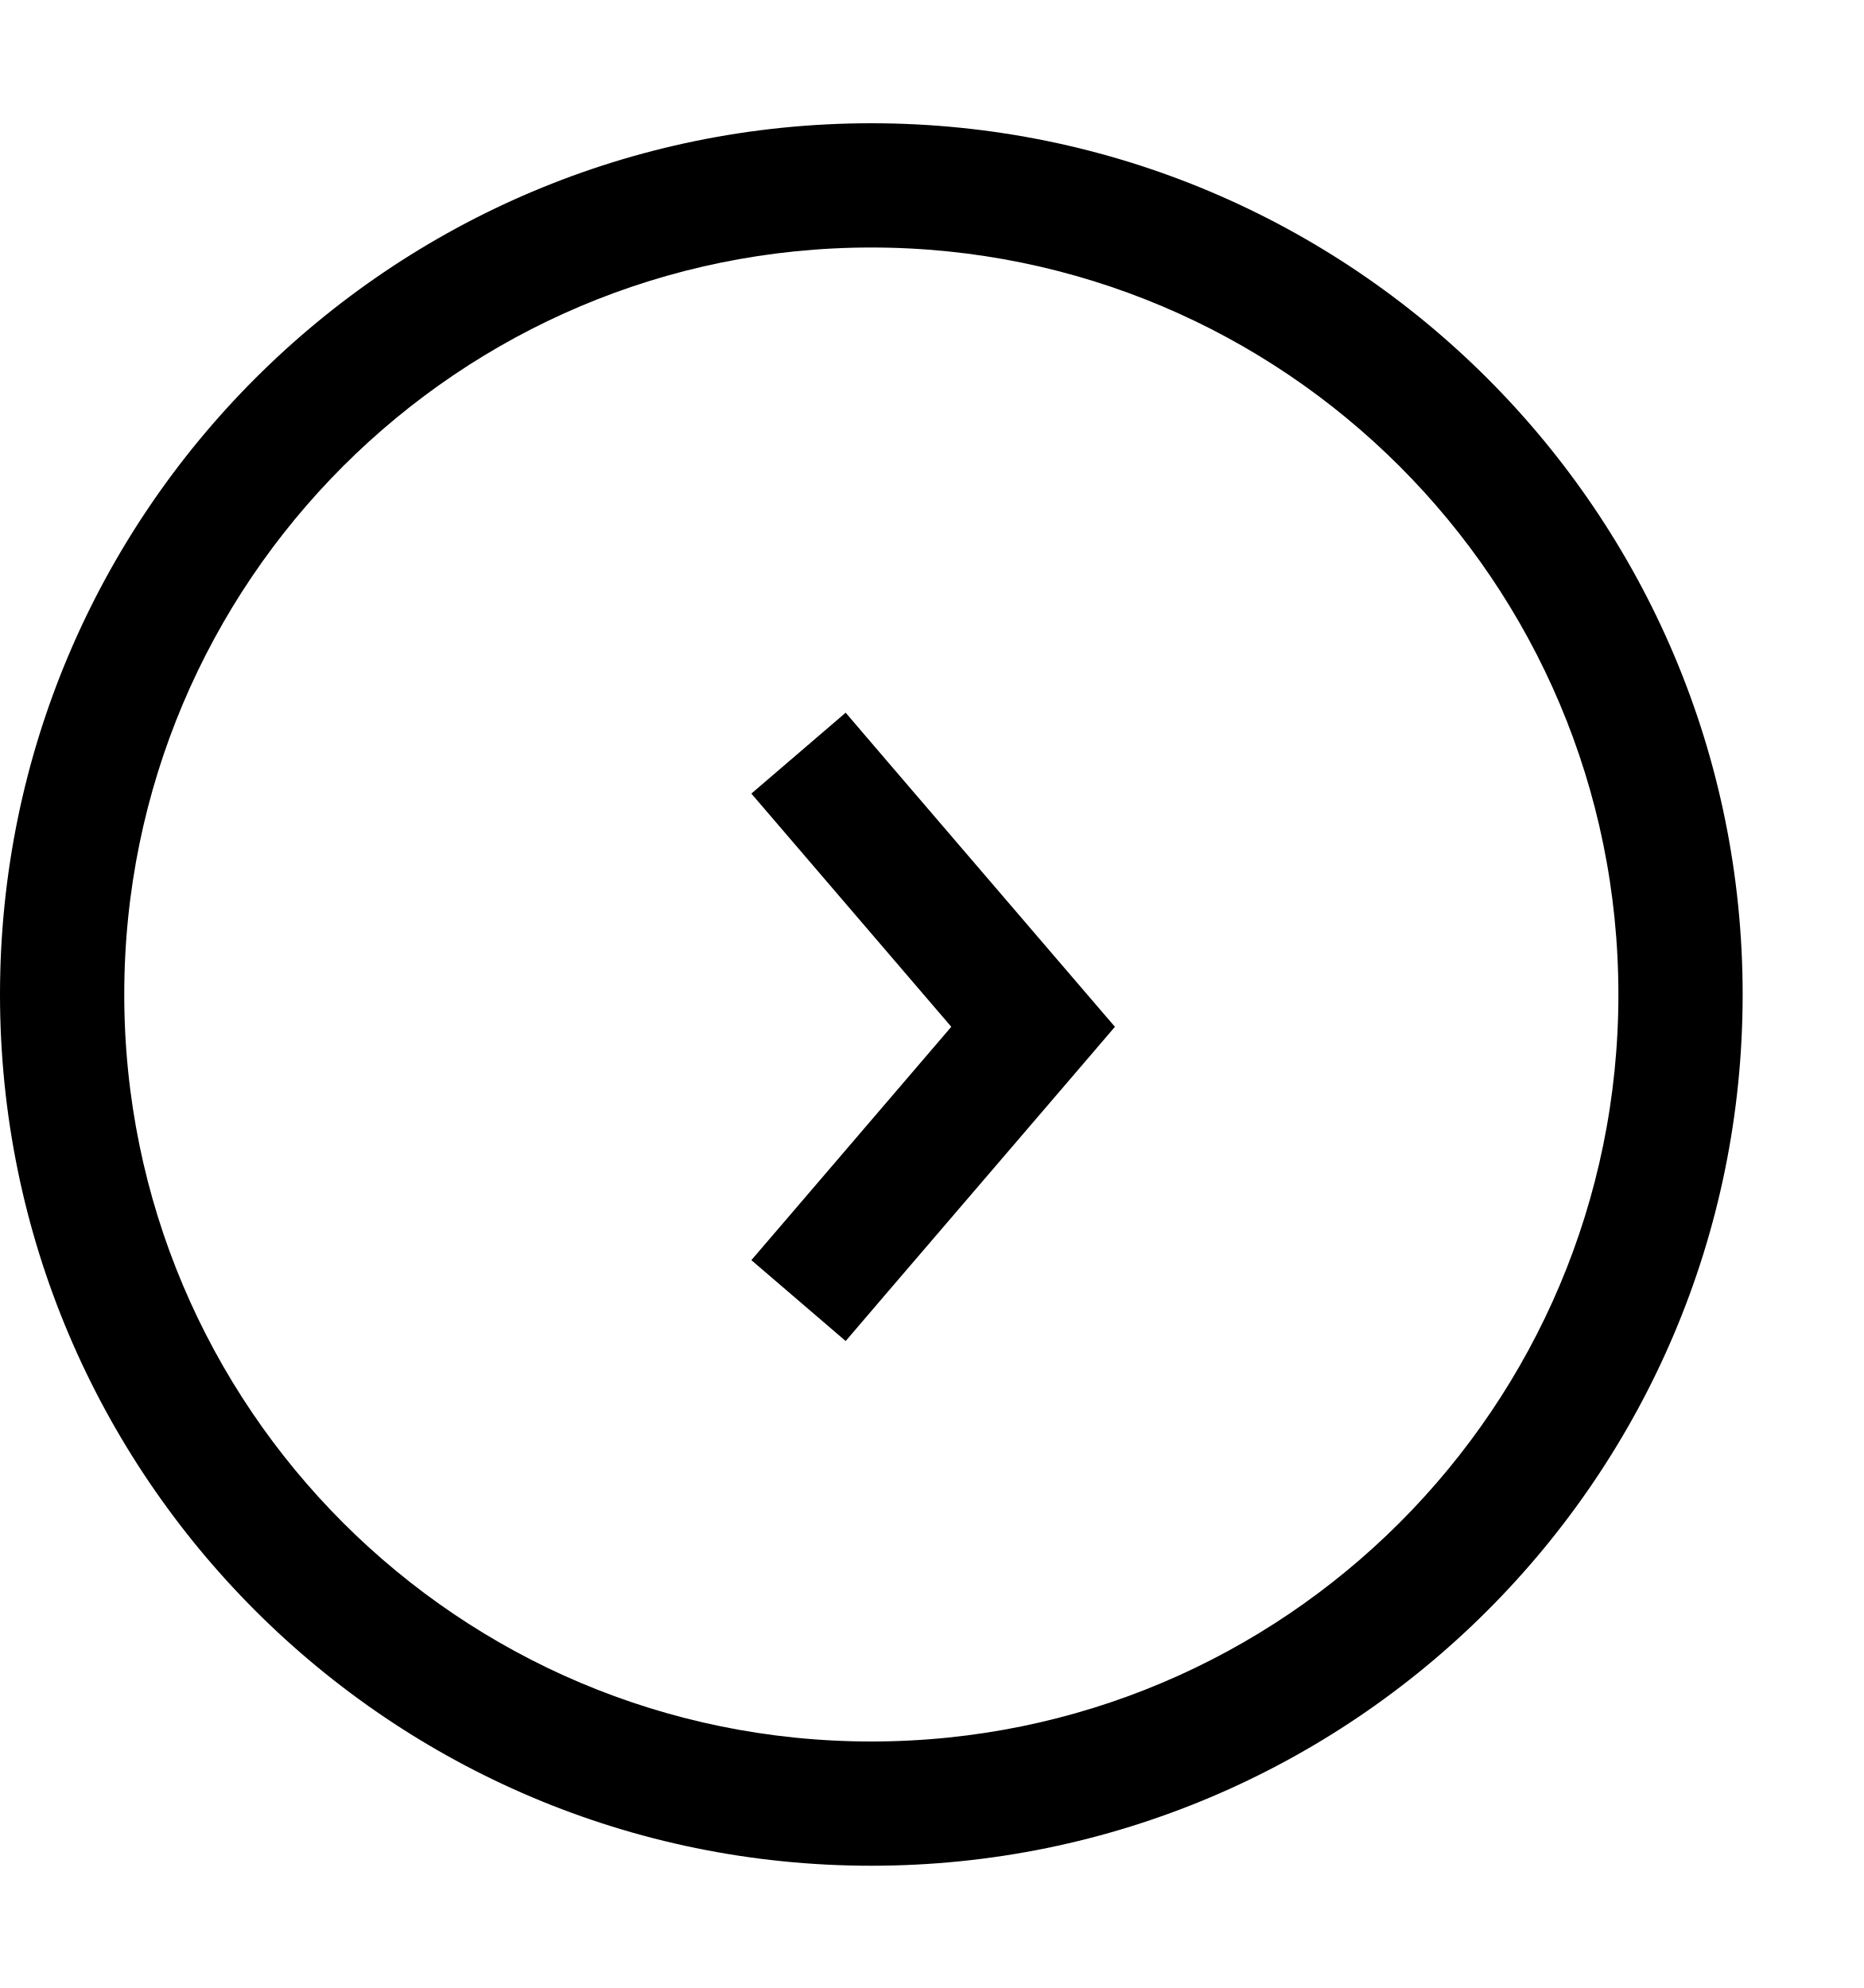
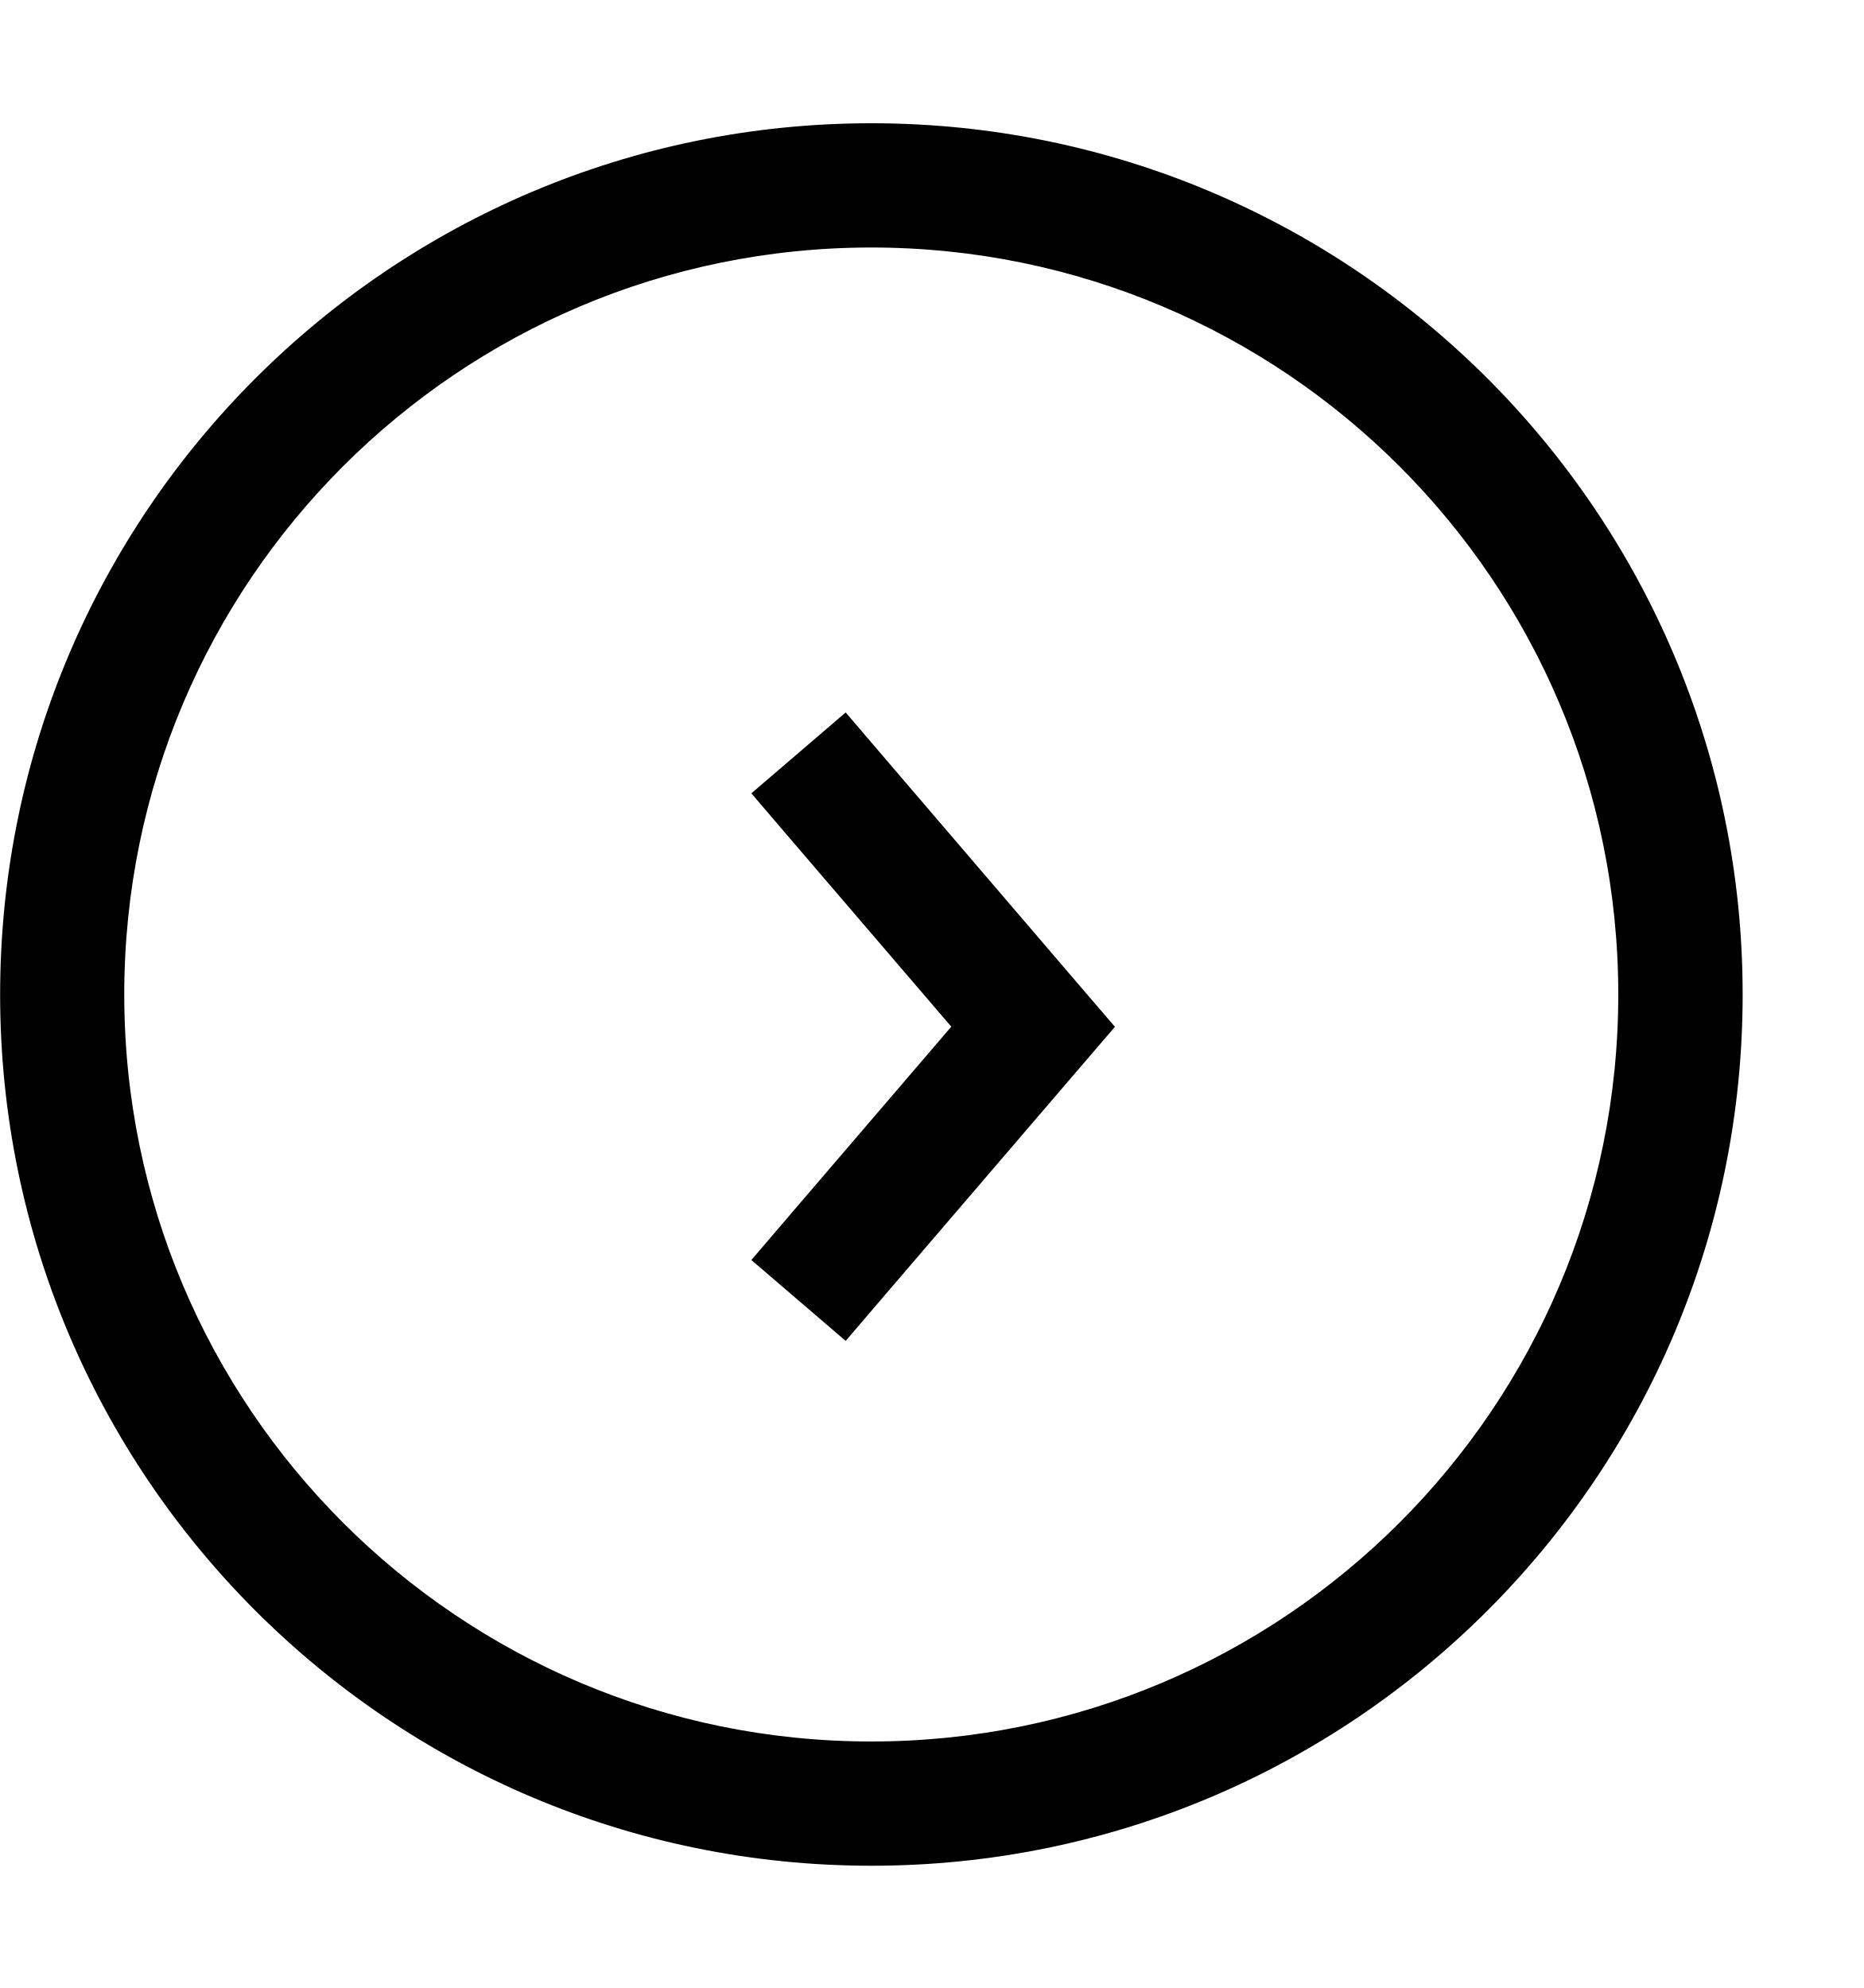
<svg xmlns="http://www.w3.org/2000/svg" width="15" height="16" viewBox="0 0 15 16" fill="none">
-   <path fill-rule="evenodd" clip-rule="evenodd" d="M1 8.004C1 4.683 3.692 1.992 7.012 1.992C10.333 1.992 13.025 4.683 13.025 8.004C13.025 11.325 10.333 14.016 7.012 14.016C3.692 14.016 1 11.325 1 8.004ZM7.012 0.992C3.14 0.992 0 4.131 0 8.004C0 11.877 3.14 15.016 7.012 15.016C10.885 15.016 14.025 11.877 14.025 8.004C14.025 4.131 10.885 0.992 7.012 0.992ZM7.131 6.116L6.806 5.736L6.047 6.387L6.372 6.766L7.656 8.264L6.372 9.763L6.047 10.142L6.806 10.793L7.131 10.413L8.694 8.59L8.973 8.264L8.694 7.939L7.131 6.116Z" fill="black" />
+   <path fill-rule="evenodd" clip-rule="evenodd" d="M7.012,14.016c3.321,0 6.012,-2.692 6.012,-6.012c0,-3.321 -2.692,-6.012 -6.012,-6.012c-3.321,0 -6.012,2.692 -6.012,6.012c0,3.321 2.692,6.012 6.012,6.012zM14.025,8.004c0,3.873 -3.139,7.012 -7.012,7.012c-3.873,0 -7.012,-3.139 -7.012,-7.012c0,-3.873 3.14,-7.012 7.012,-7.012c3.873,0 7.012,3.14 7.012,7.012zM8.694,7.939l0.279,0.325l-0.279,0.325l-1.563,1.823l-0.325,0.38l-0.759,-0.651l0.325,-0.38l1.284,-1.498l-1.284,-1.498l-0.325,-0.38l0.759,-0.651l0.325,0.38z" fill="black" />
</svg>
